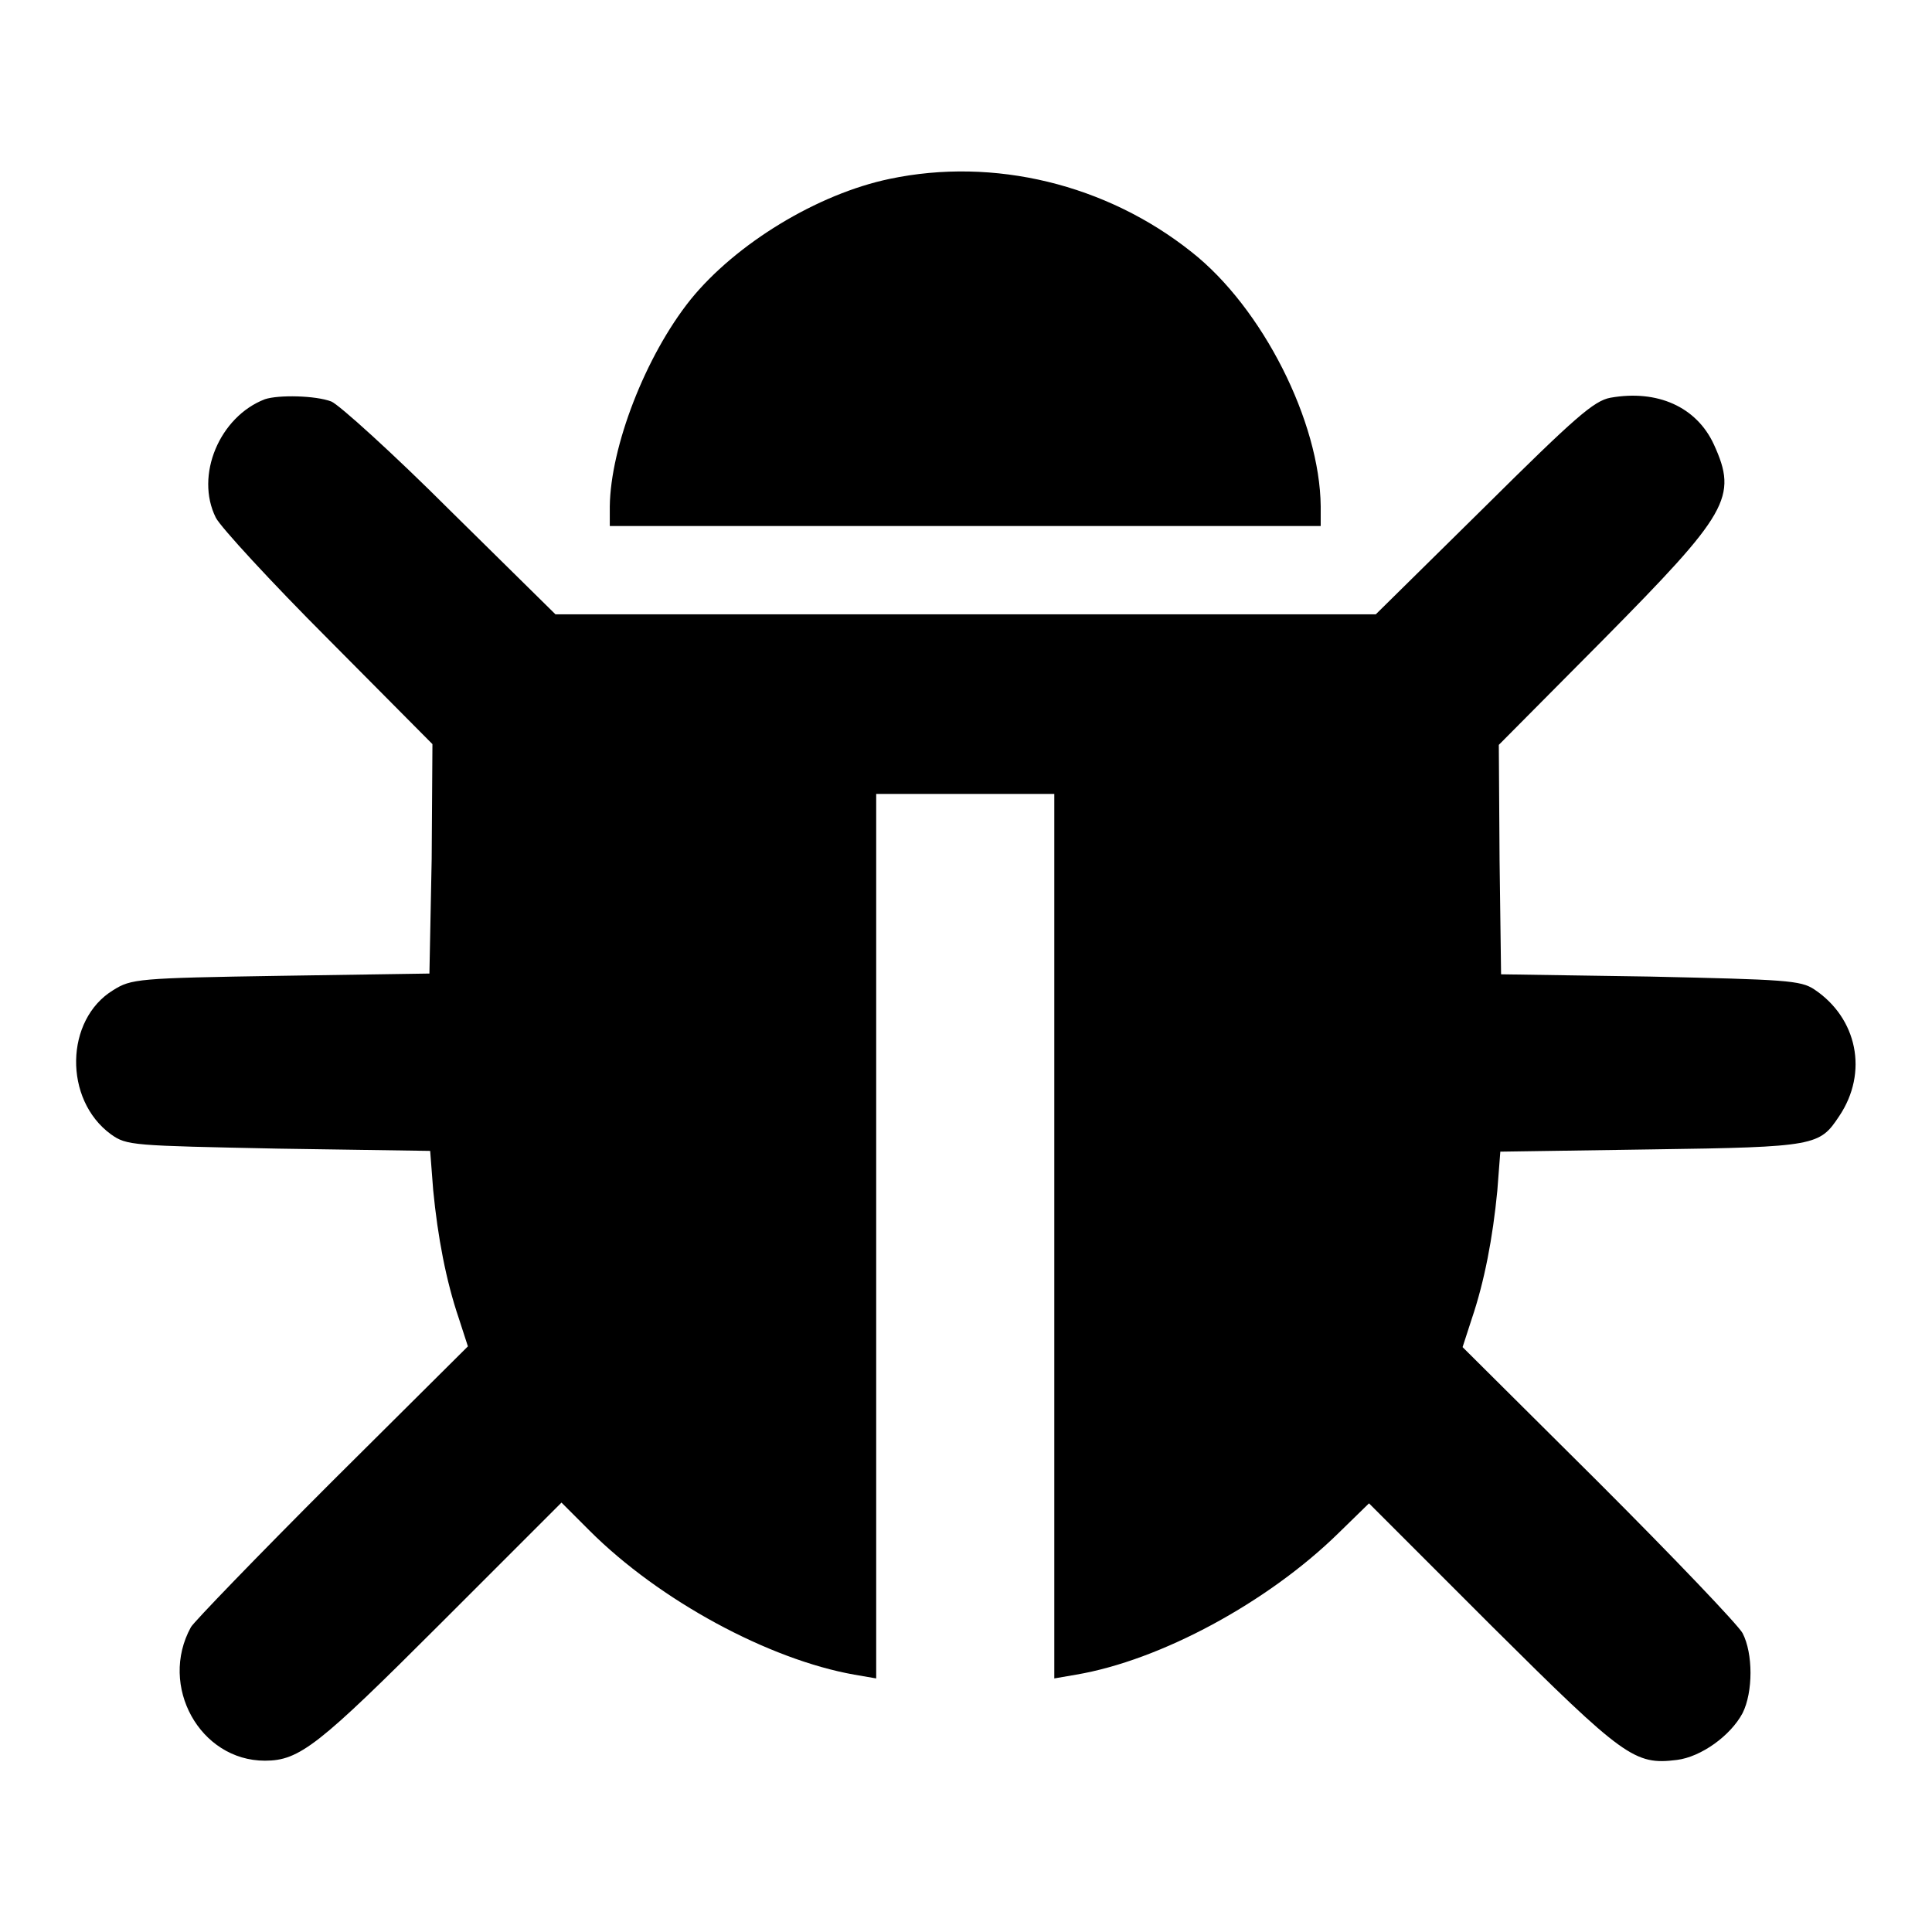
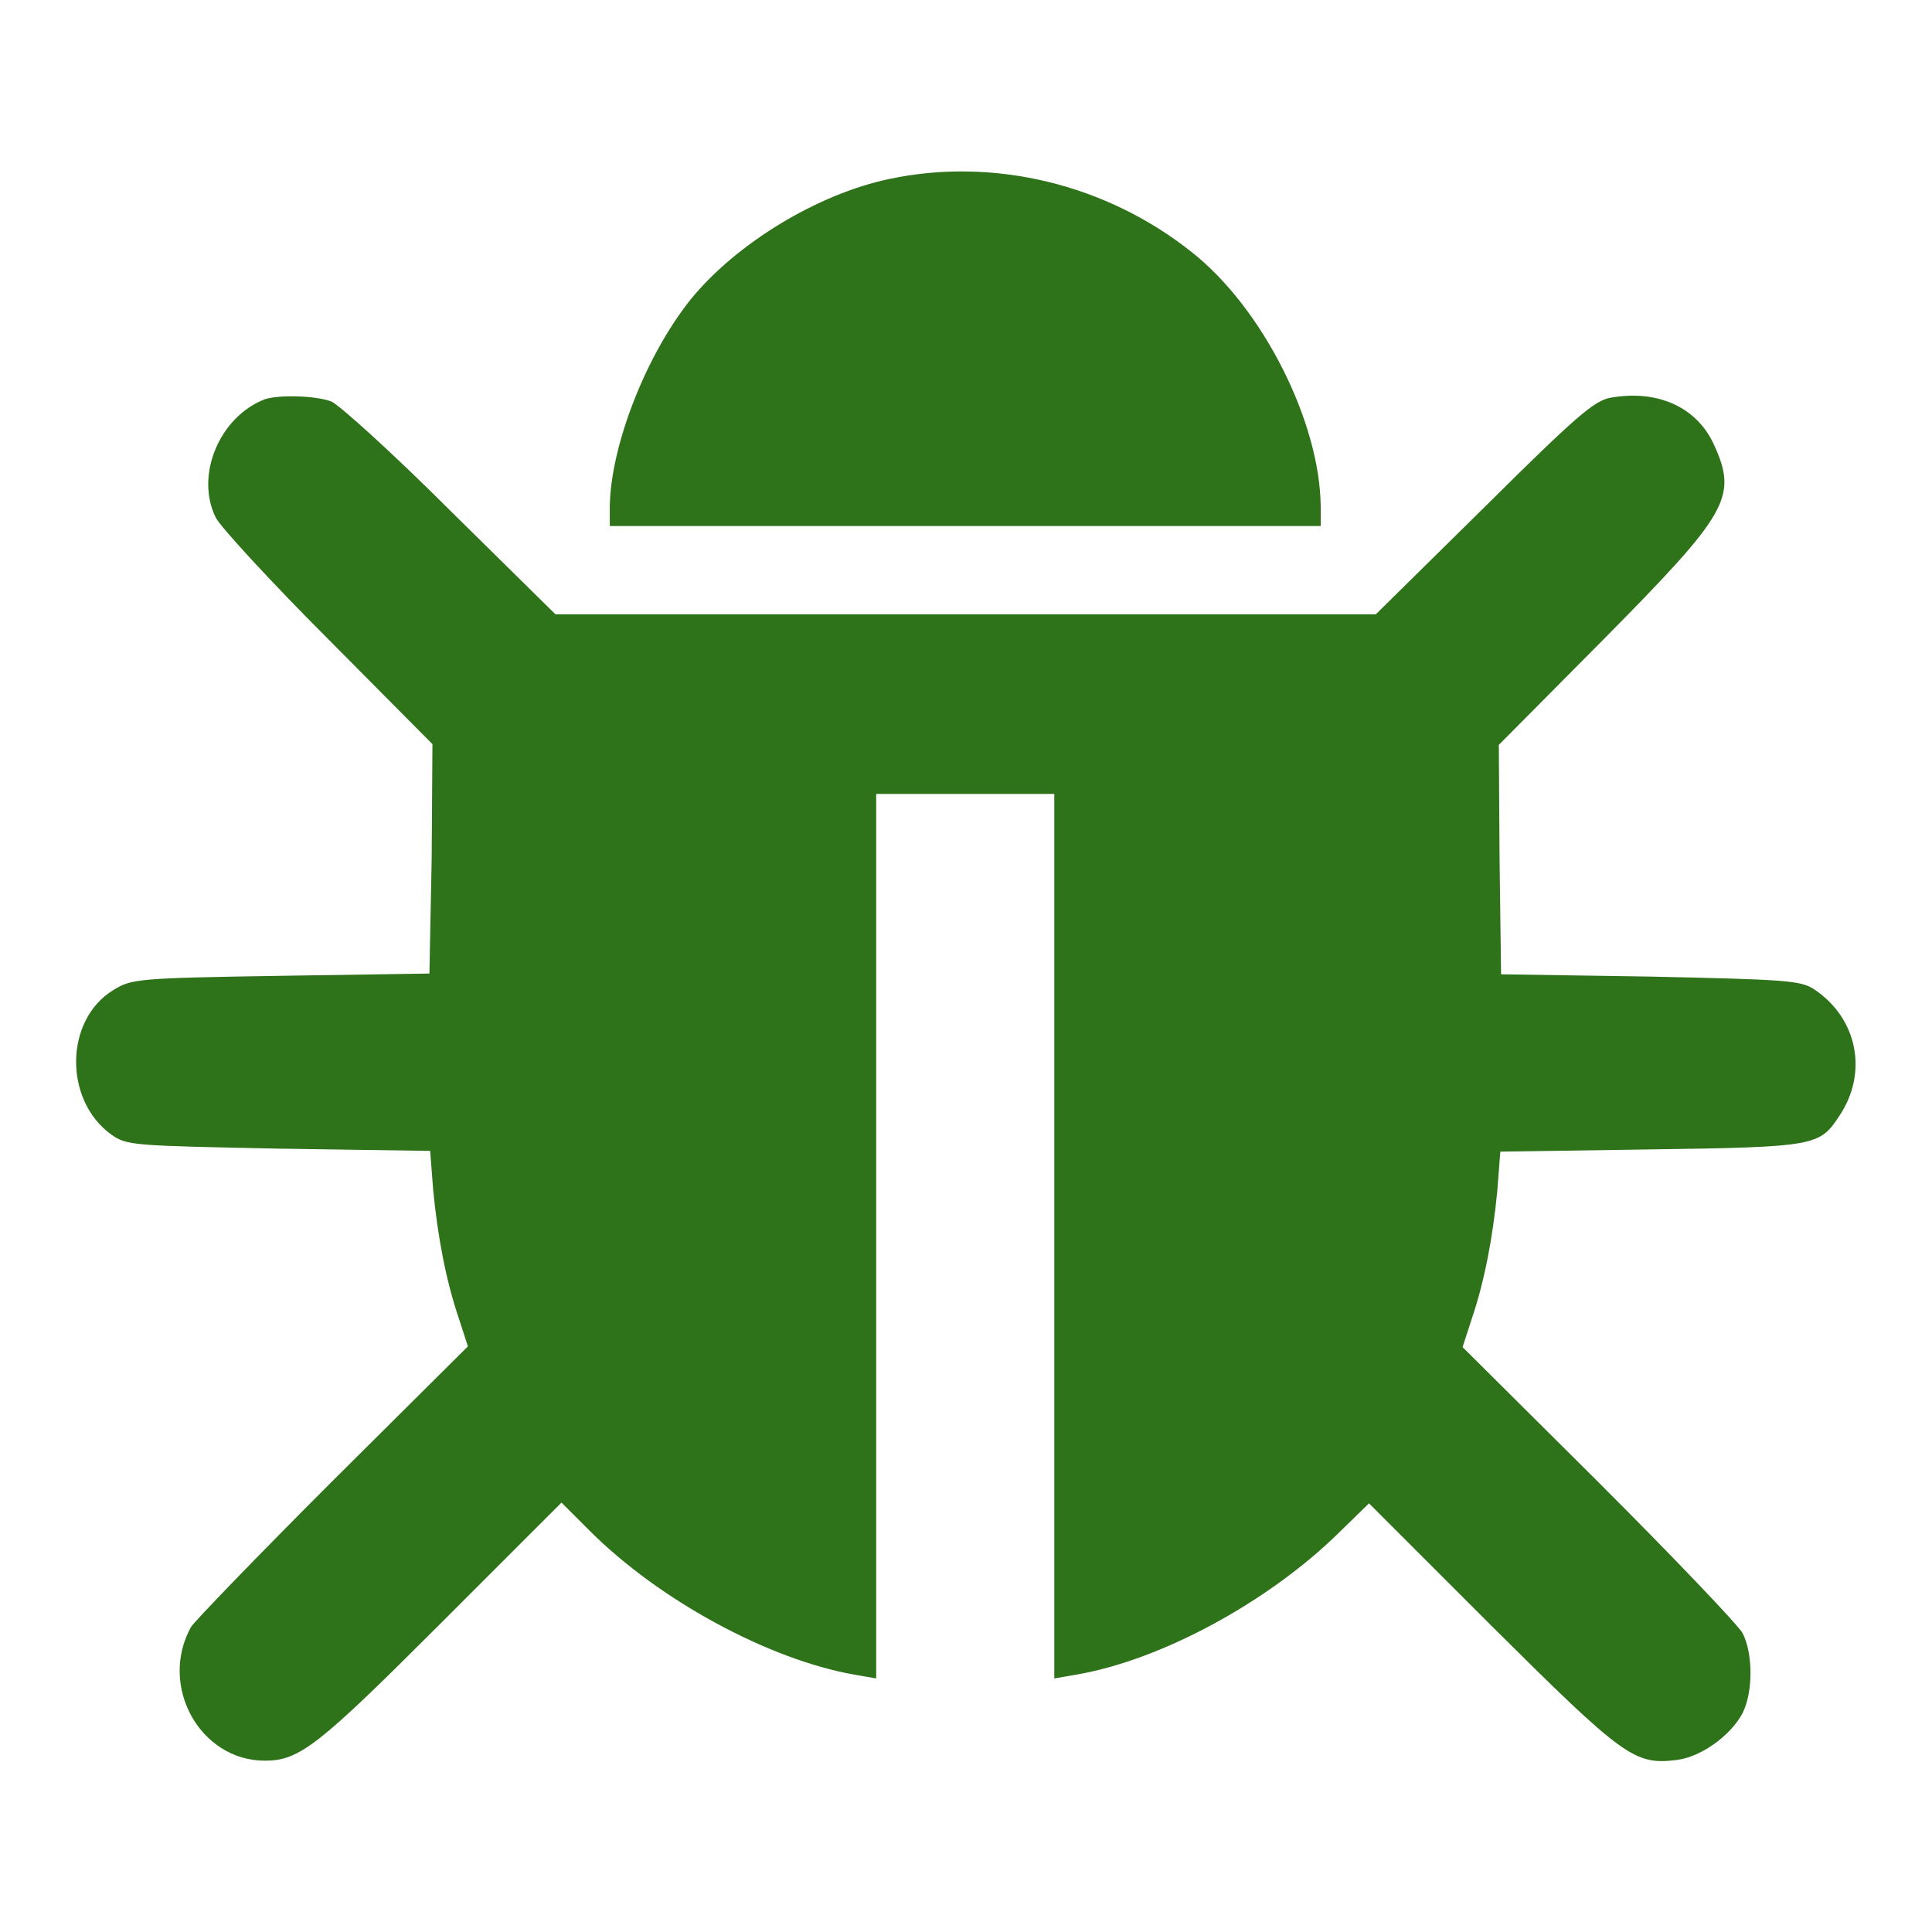
<svg xmlns="http://www.w3.org/2000/svg" version="1.1" x="0px" y="0px" viewBox="0 0 256 256" enable-background="new 0 0 256 256" xml:space="preserve">
  <g>
    <g>
      <g>
-         <path fill="#000000" d="M117.9,23.7c-9.6,2-20.4,8.6-26.4,16c-6,7.5-10.6,19.5-10.7,27.4v2.6h47.1H175v-2.6c-0.1-11.2-7.7-26.3-17.1-33.7C146.6,24.4,131.7,20.8,117.9,23.7z" />
-         <path fill="#000000" d="M35.1,52.9c-6,2.3-9.3,10.1-6.5,15.7c0.6,1.2,7.3,8.5,14.9,16.1l13.8,13.9l-0.1,15.2L56.9,129l-19.7,0.3c-19,0.3-19.8,0.4-22.2,1.9c-6.4,3.9-6.6,14.5-0.3,19.1c2.1,1.5,2.8,1.5,22.2,1.9l20.1,0.3l0.4,5.2c0.6,6.2,1.7,12,3.4,17l1.2,3.7l-18,17.9c-9.9,9.9-18.3,18.6-18.7,19.3c-4.3,7.8,1.2,17.7,9.8,17.7c4.6,0,7.1-2,23.3-18.2l16-16l3.7,3.7c9.3,9.3,23.8,17.1,35.1,19.1l2.9,0.5v-58.6v-58.6h11.8h11.8v58.6v58.6l2.9-0.5c11.2-1.9,25.4-9.6,34.7-18.7l4.1-4l16.3,16.3c17.5,17.4,18.9,18.4,24.5,17.7c3.2-0.4,7.1-3.2,8.7-6.2c1.4-2.8,1.4-7.9,0-10.6c-0.6-1.1-9.1-10-19.1-20l-18-17.9l1.2-3.7c1.7-5,2.8-10.8,3.4-17l0.4-5.2l20.1-0.3c21.8-0.3,22.2-0.5,24.8-4.4c3.9-5.8,2.4-13-3.3-16.8c-1.8-1.2-3.8-1.3-21.8-1.7l-19.7-0.3l-0.2-15.2l-0.1-15.2l13.8-13.9C229,68,230.3,65.9,227.1,58.9c-2.3-5-7.5-7.3-13.7-6.2c-2.2,0.4-4.7,2.6-16.8,14.6l-14.3,14.1h-54.3H73.6L59.7,67.7c-7.6-7.6-14.8-14.1-15.8-14.5C41.8,52.4,36.9,52.3,35.1,52.9z" />
+         <path fill="#2E7219" d="M117.9,23.7c-9.6,2-20.4,8.6-26.4,16c-6,7.5-10.6,19.5-10.7,27.4v2.6h47.1H175v-2.6c-0.1-11.2-7.7-26.3-17.1-33.7C146.6,24.4,131.7,20.8,117.9,23.7z" />
+         <path fill="#2E7219" d="M35.1,52.9c-6,2.3-9.3,10.1-6.5,15.7c0.6,1.2,7.3,8.5,14.9,16.1l13.8,13.9l-0.1,15.2L56.9,129l-19.7,0.3c-19,0.3-19.8,0.4-22.2,1.9c-6.4,3.9-6.6,14.5-0.3,19.1c2.1,1.5,2.8,1.5,22.2,1.9l20.1,0.3l0.4,5.2c0.6,6.2,1.7,12,3.4,17l1.2,3.7l-18,17.9c-9.9,9.9-18.3,18.6-18.7,19.3c-4.3,7.8,1.2,17.7,9.8,17.7c4.6,0,7.1-2,23.3-18.2l16-16l3.7,3.7c9.3,9.3,23.8,17.1,35.1,19.1l2.9,0.5v-58.6v-58.6h11.8h11.8v58.6v58.6l2.9-0.5c11.2-1.9,25.4-9.6,34.7-18.7l4.1-4l16.3,16.3c17.5,17.4,18.9,18.4,24.5,17.7c3.2-0.4,7.1-3.2,8.7-6.2c1.4-2.8,1.4-7.9,0-10.6c-0.6-1.1-9.1-10-19.1-20l-18-17.9l1.2-3.7c1.7-5,2.8-10.8,3.4-17l0.4-5.2l20.1-0.3c21.8-0.3,22.2-0.5,24.8-4.4c3.9-5.8,2.4-13-3.3-16.8c-1.8-1.2-3.8-1.3-21.8-1.7l-19.7-0.3l-0.2-15.2l-0.1-15.2l13.8-13.9C229,68,230.3,65.9,227.1,58.9c-2.3-5-7.5-7.3-13.7-6.2c-2.2,0.4-4.7,2.6-16.8,14.6l-14.3,14.1h-54.3H73.6L59.7,67.7c-7.6-7.6-14.8-14.1-15.8-14.5C41.8,52.4,36.9,52.3,35.1,52.9z" />
      </g>
    </g>
  </g>
</svg>
